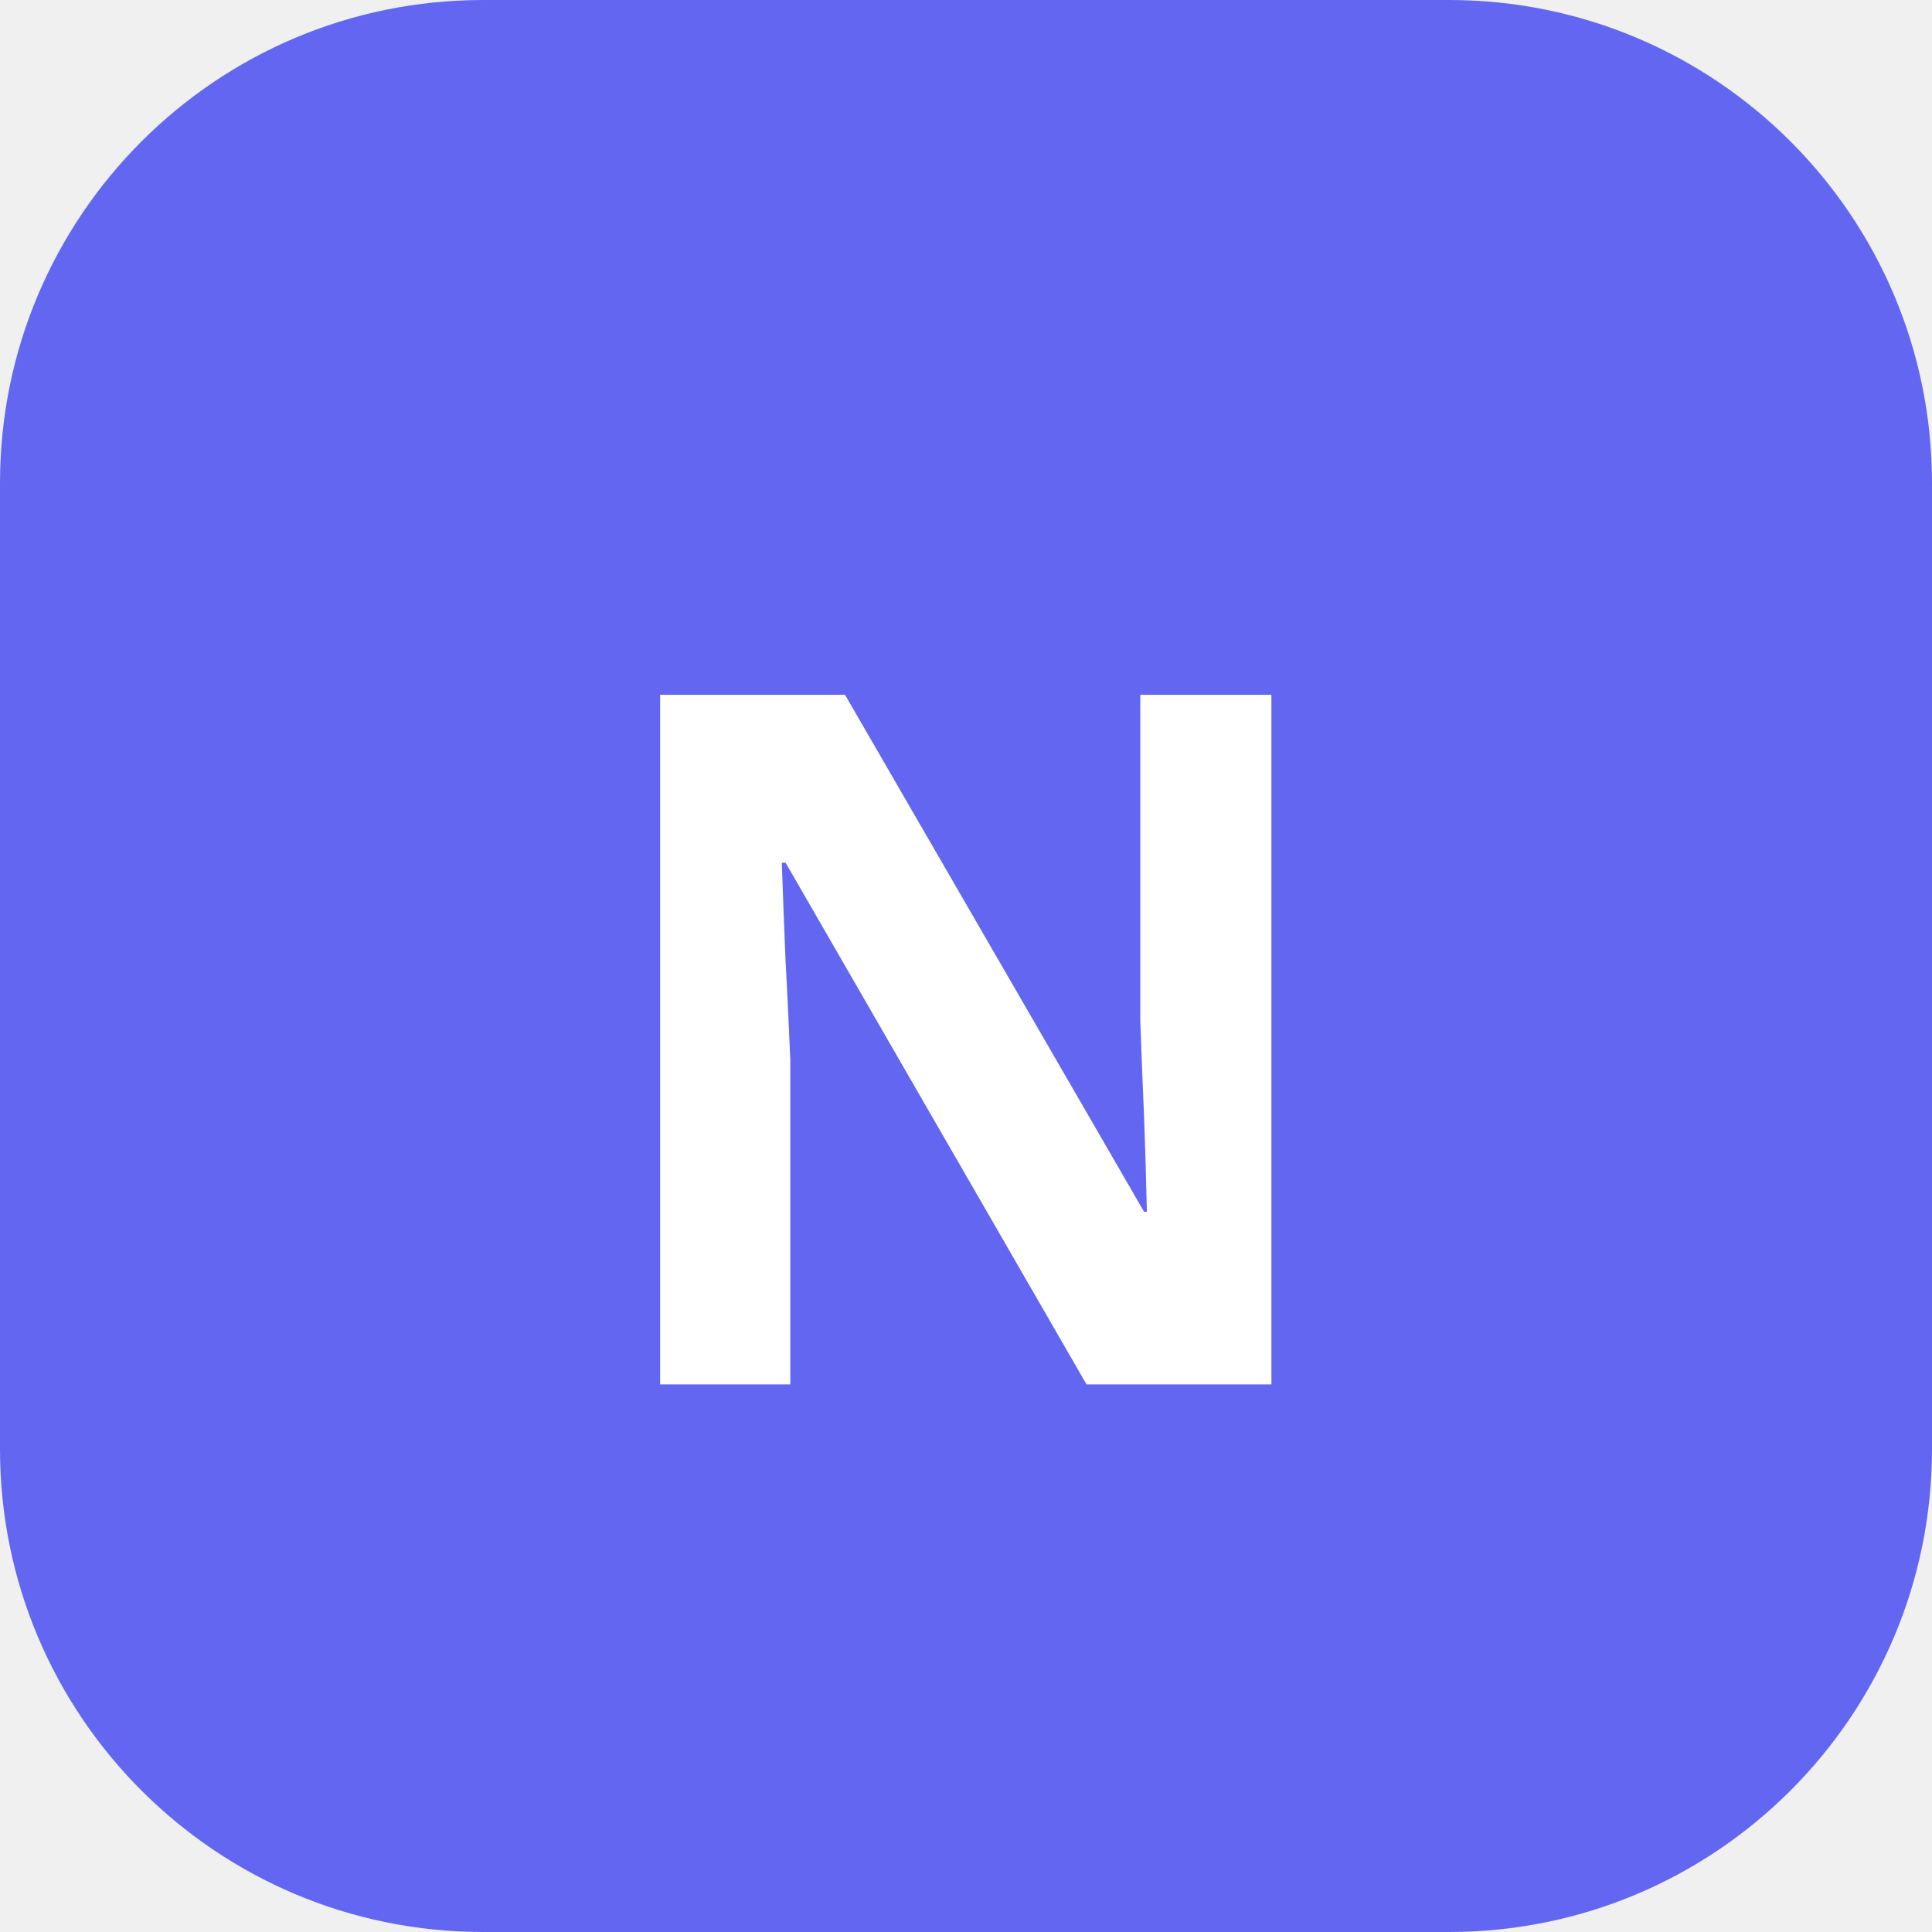
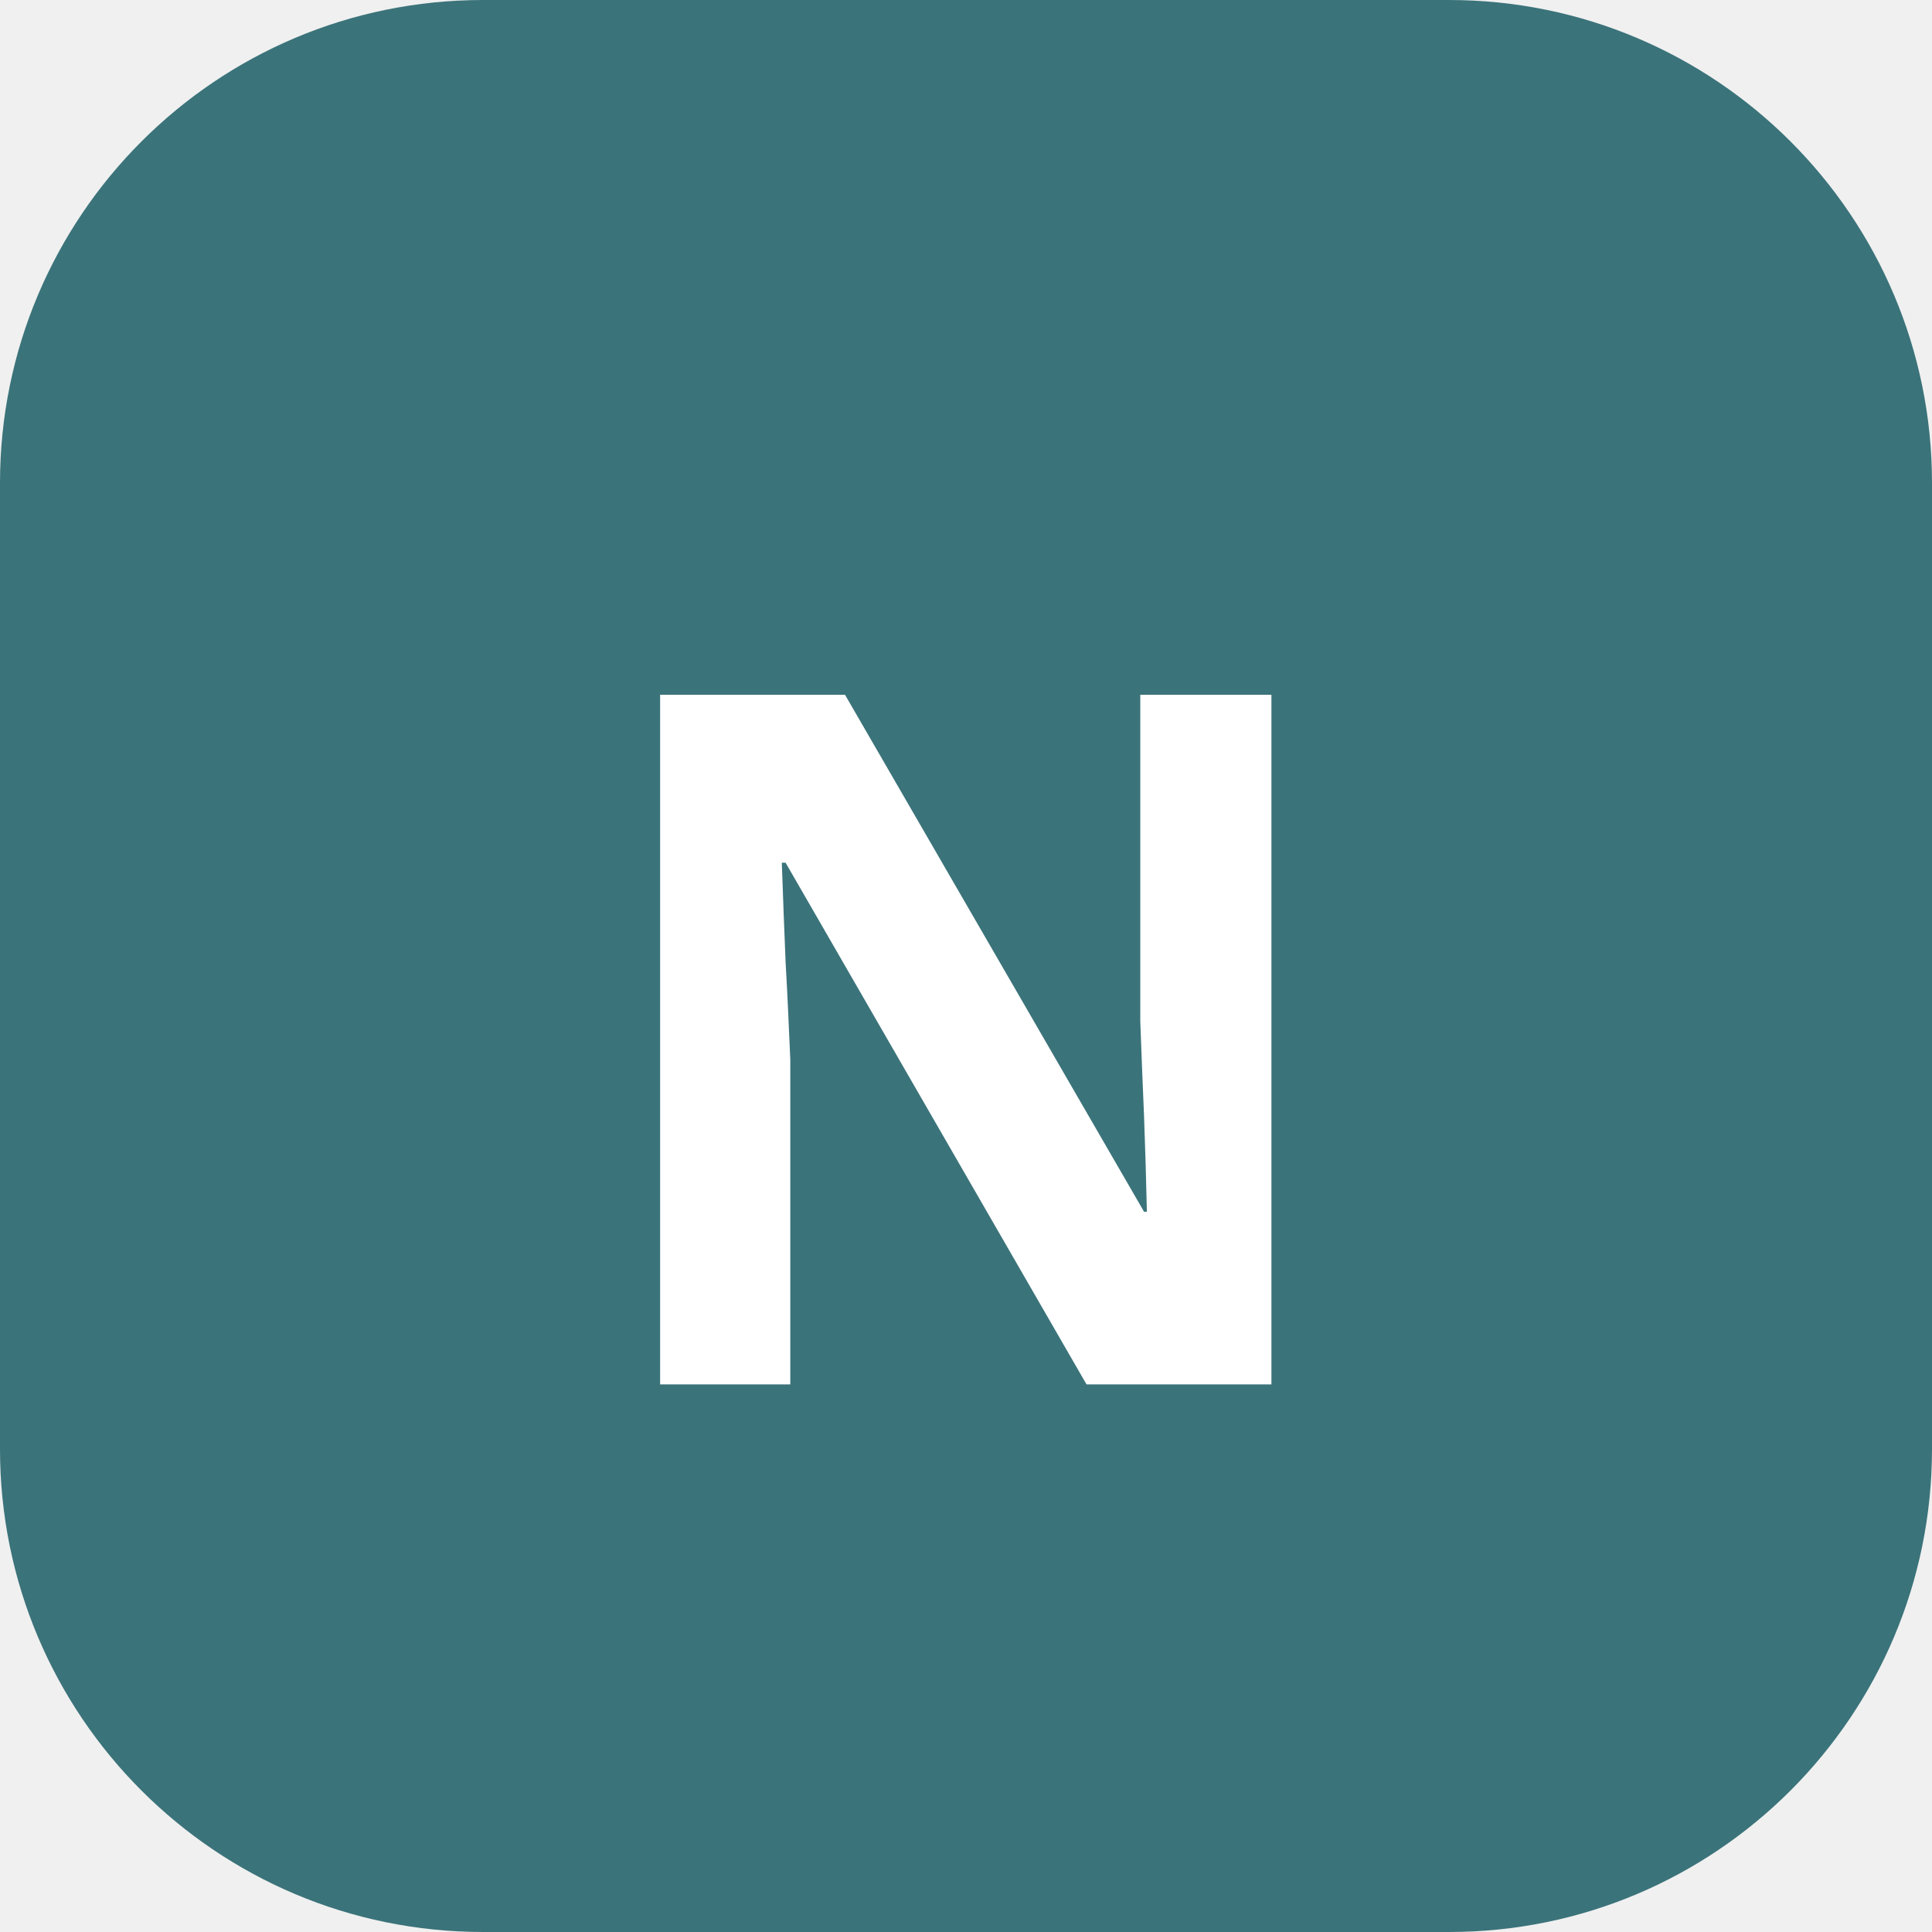
<svg xmlns="http://www.w3.org/2000/svg" viewBox="0 0 32 32">
-   <rect width="32" height="32" rx="8" fill="#6366f1" />
-   <text x="50%" y="54%" dominant-baseline="middle" text-anchor="middle" font-family="system-ui" font-weight="700" font-size="16" fill="white">N</text>
+   <rect width="32" height="32" rx="8" fill="#3B737A" />
+   <text x="50%" y="54%" dominant-baseline="middle" text-anchor="middle" font-family="system-ui" font-weight="700" font-size="16" fill="#FFFFFF">N</text>
</svg>
